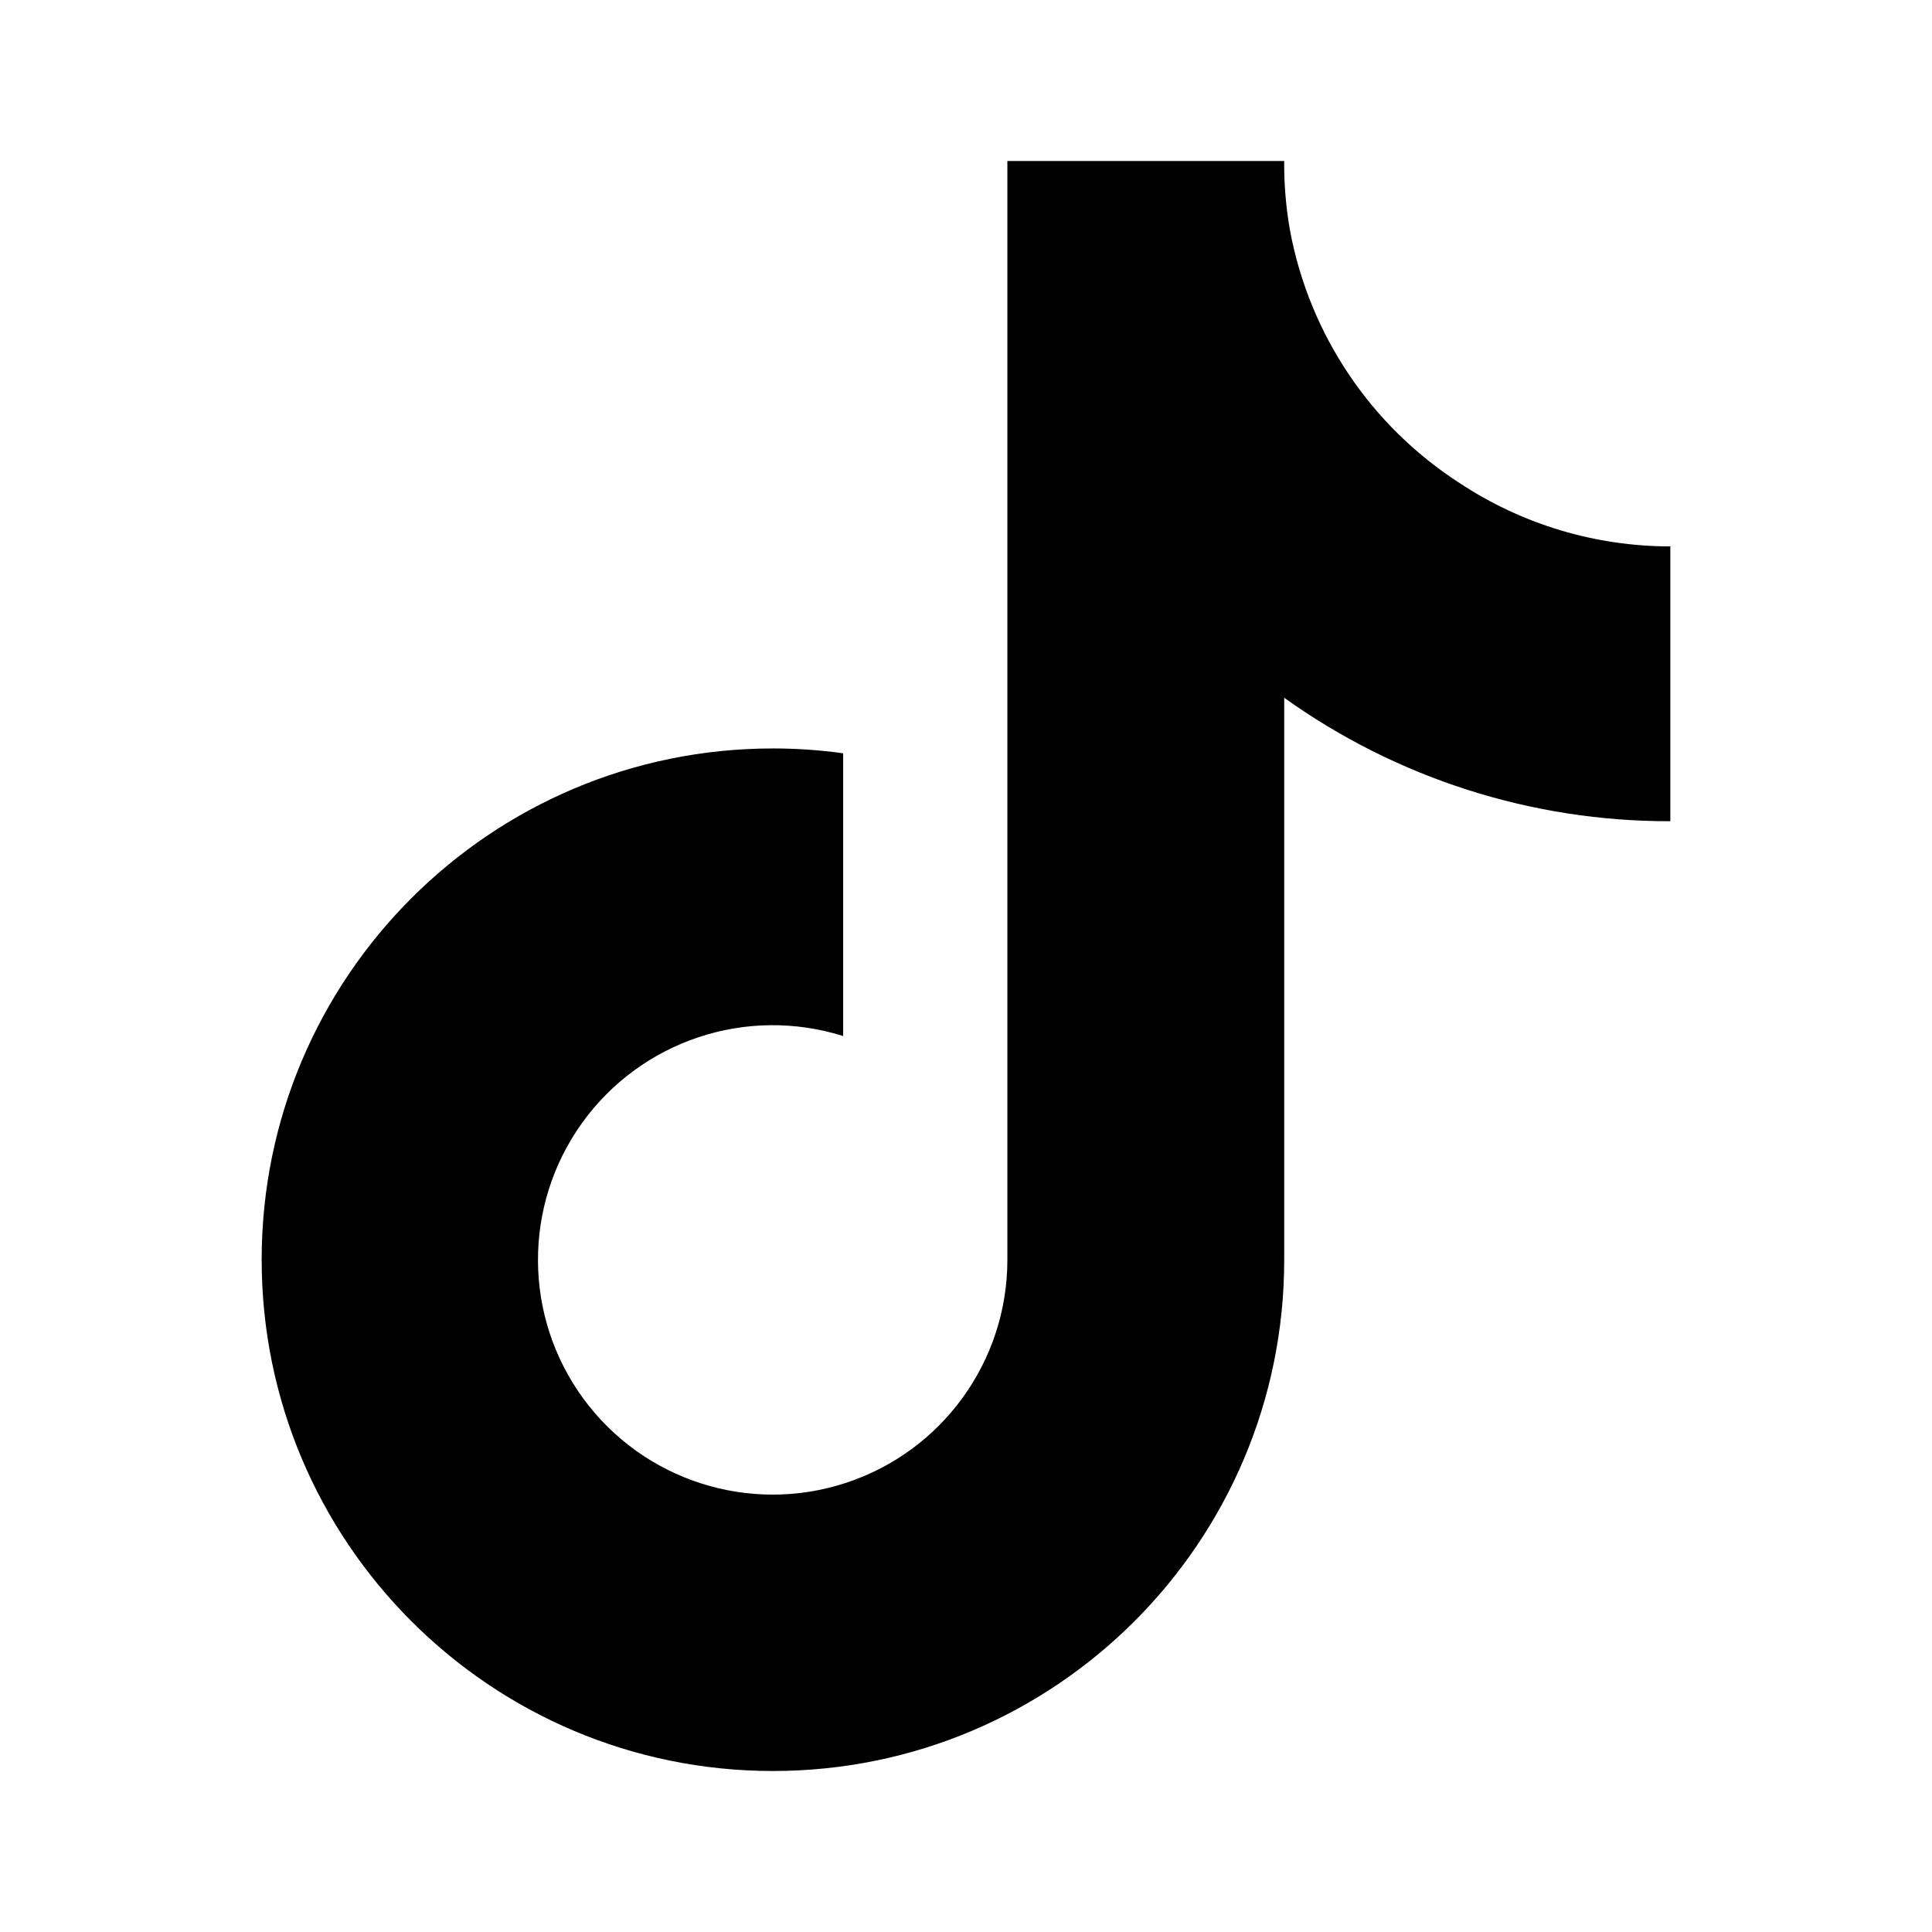
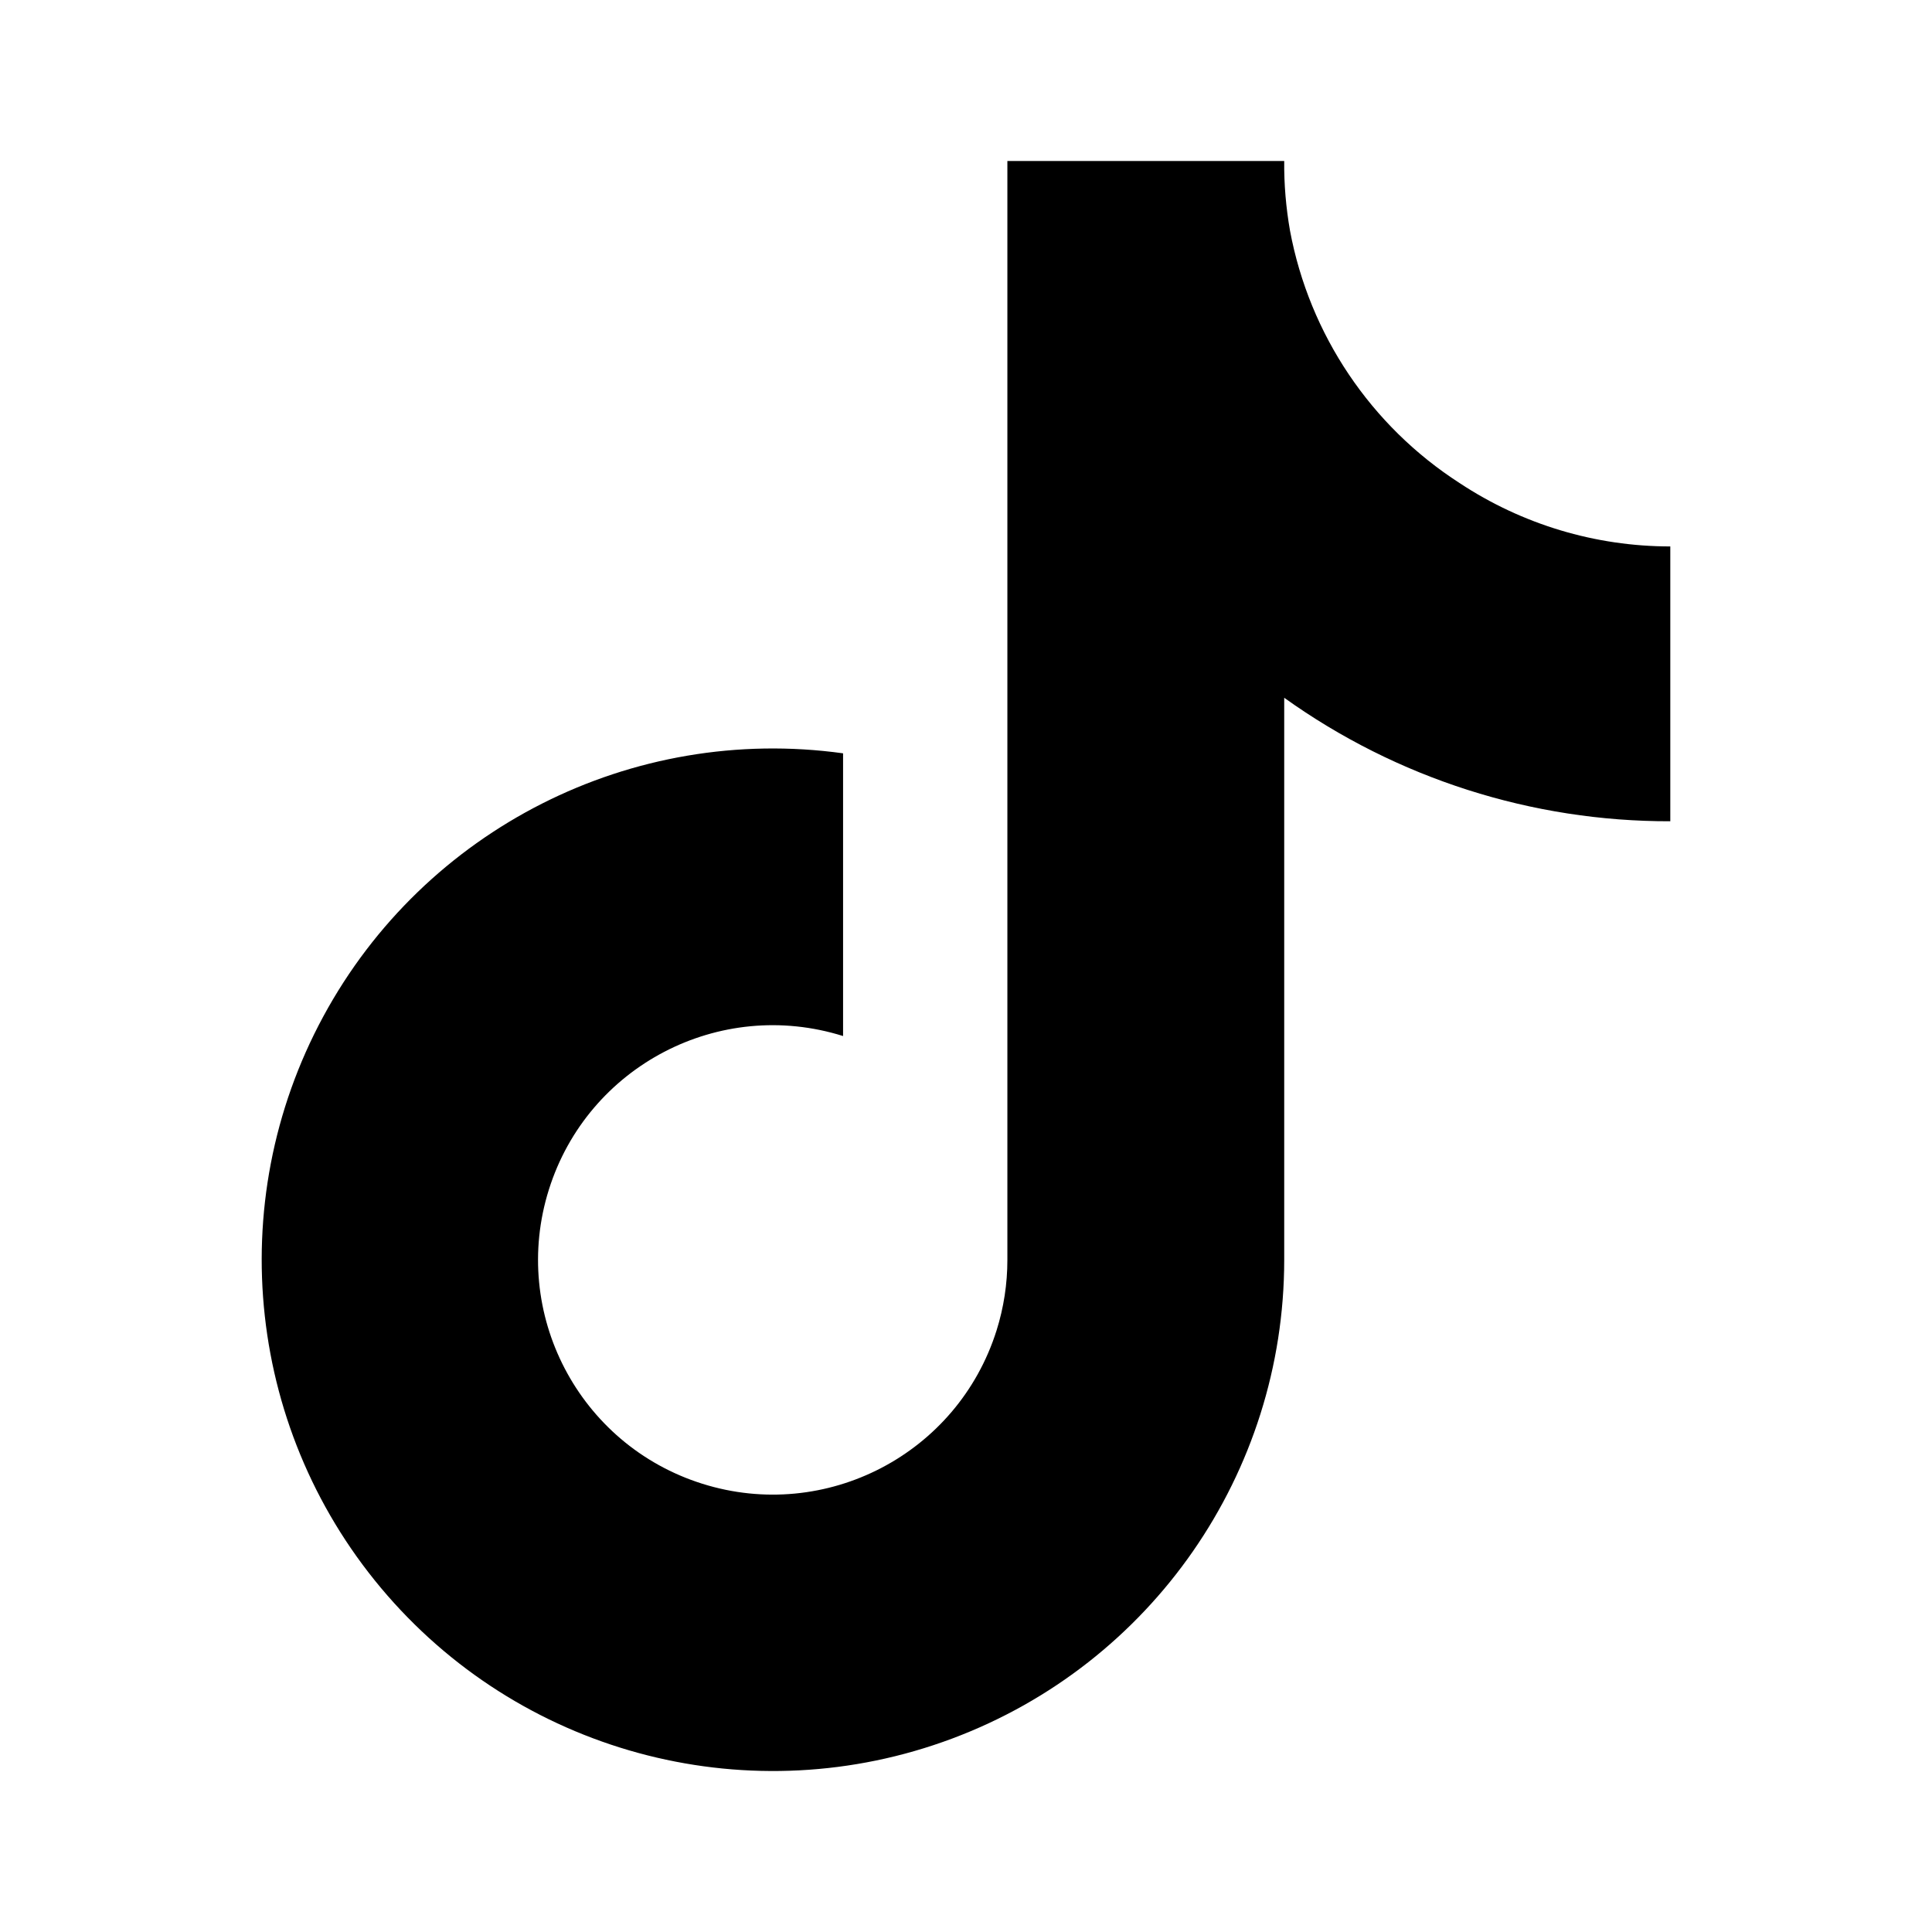
- <svg xmlns="http://www.w3.org/2000/svg" width="48" height="48" viewBox="0 0 48 48">
-   <path d="M41.5 20.403a16.415 16.415 0 0 1-9.594-3.067v13.966c-.003 7.016-5.692 12.7-12.707 12.698-7.016-.003-12.7-5.692-12.698-12.707.002-7.015 5.691-12.7 12.707-12.698.582 0 1.163.04 1.74.12v7.025a5.831 5.831 0 1 0 4.08 5.562V4h6.877c-.004.58.044 1.16.146 1.732a9.548 9.548 0 0 0 4.213 6.27 9.489 9.489 0 0 0 5.235 1.573v6.828Z" />
+ <svg width="24" height="24" viewBox="0 0 24 24">
+   <path d="M20.75 10.202a8.207 8.207 0 0 1-4.797-1.534v6.983a6.351 6.351 0 1 1-5.48-6.293v3.512a2.915 2.915 0 1 0 1.907 3.656 2.914 2.914 0 0 0 .134-.875V2h3.439c-.003.29.022.58.072.866a4.774 4.774 0 0 0 2.107 3.135 4.744 4.744 0 0 0 2.617.787v3.414Z" />
</svg>
